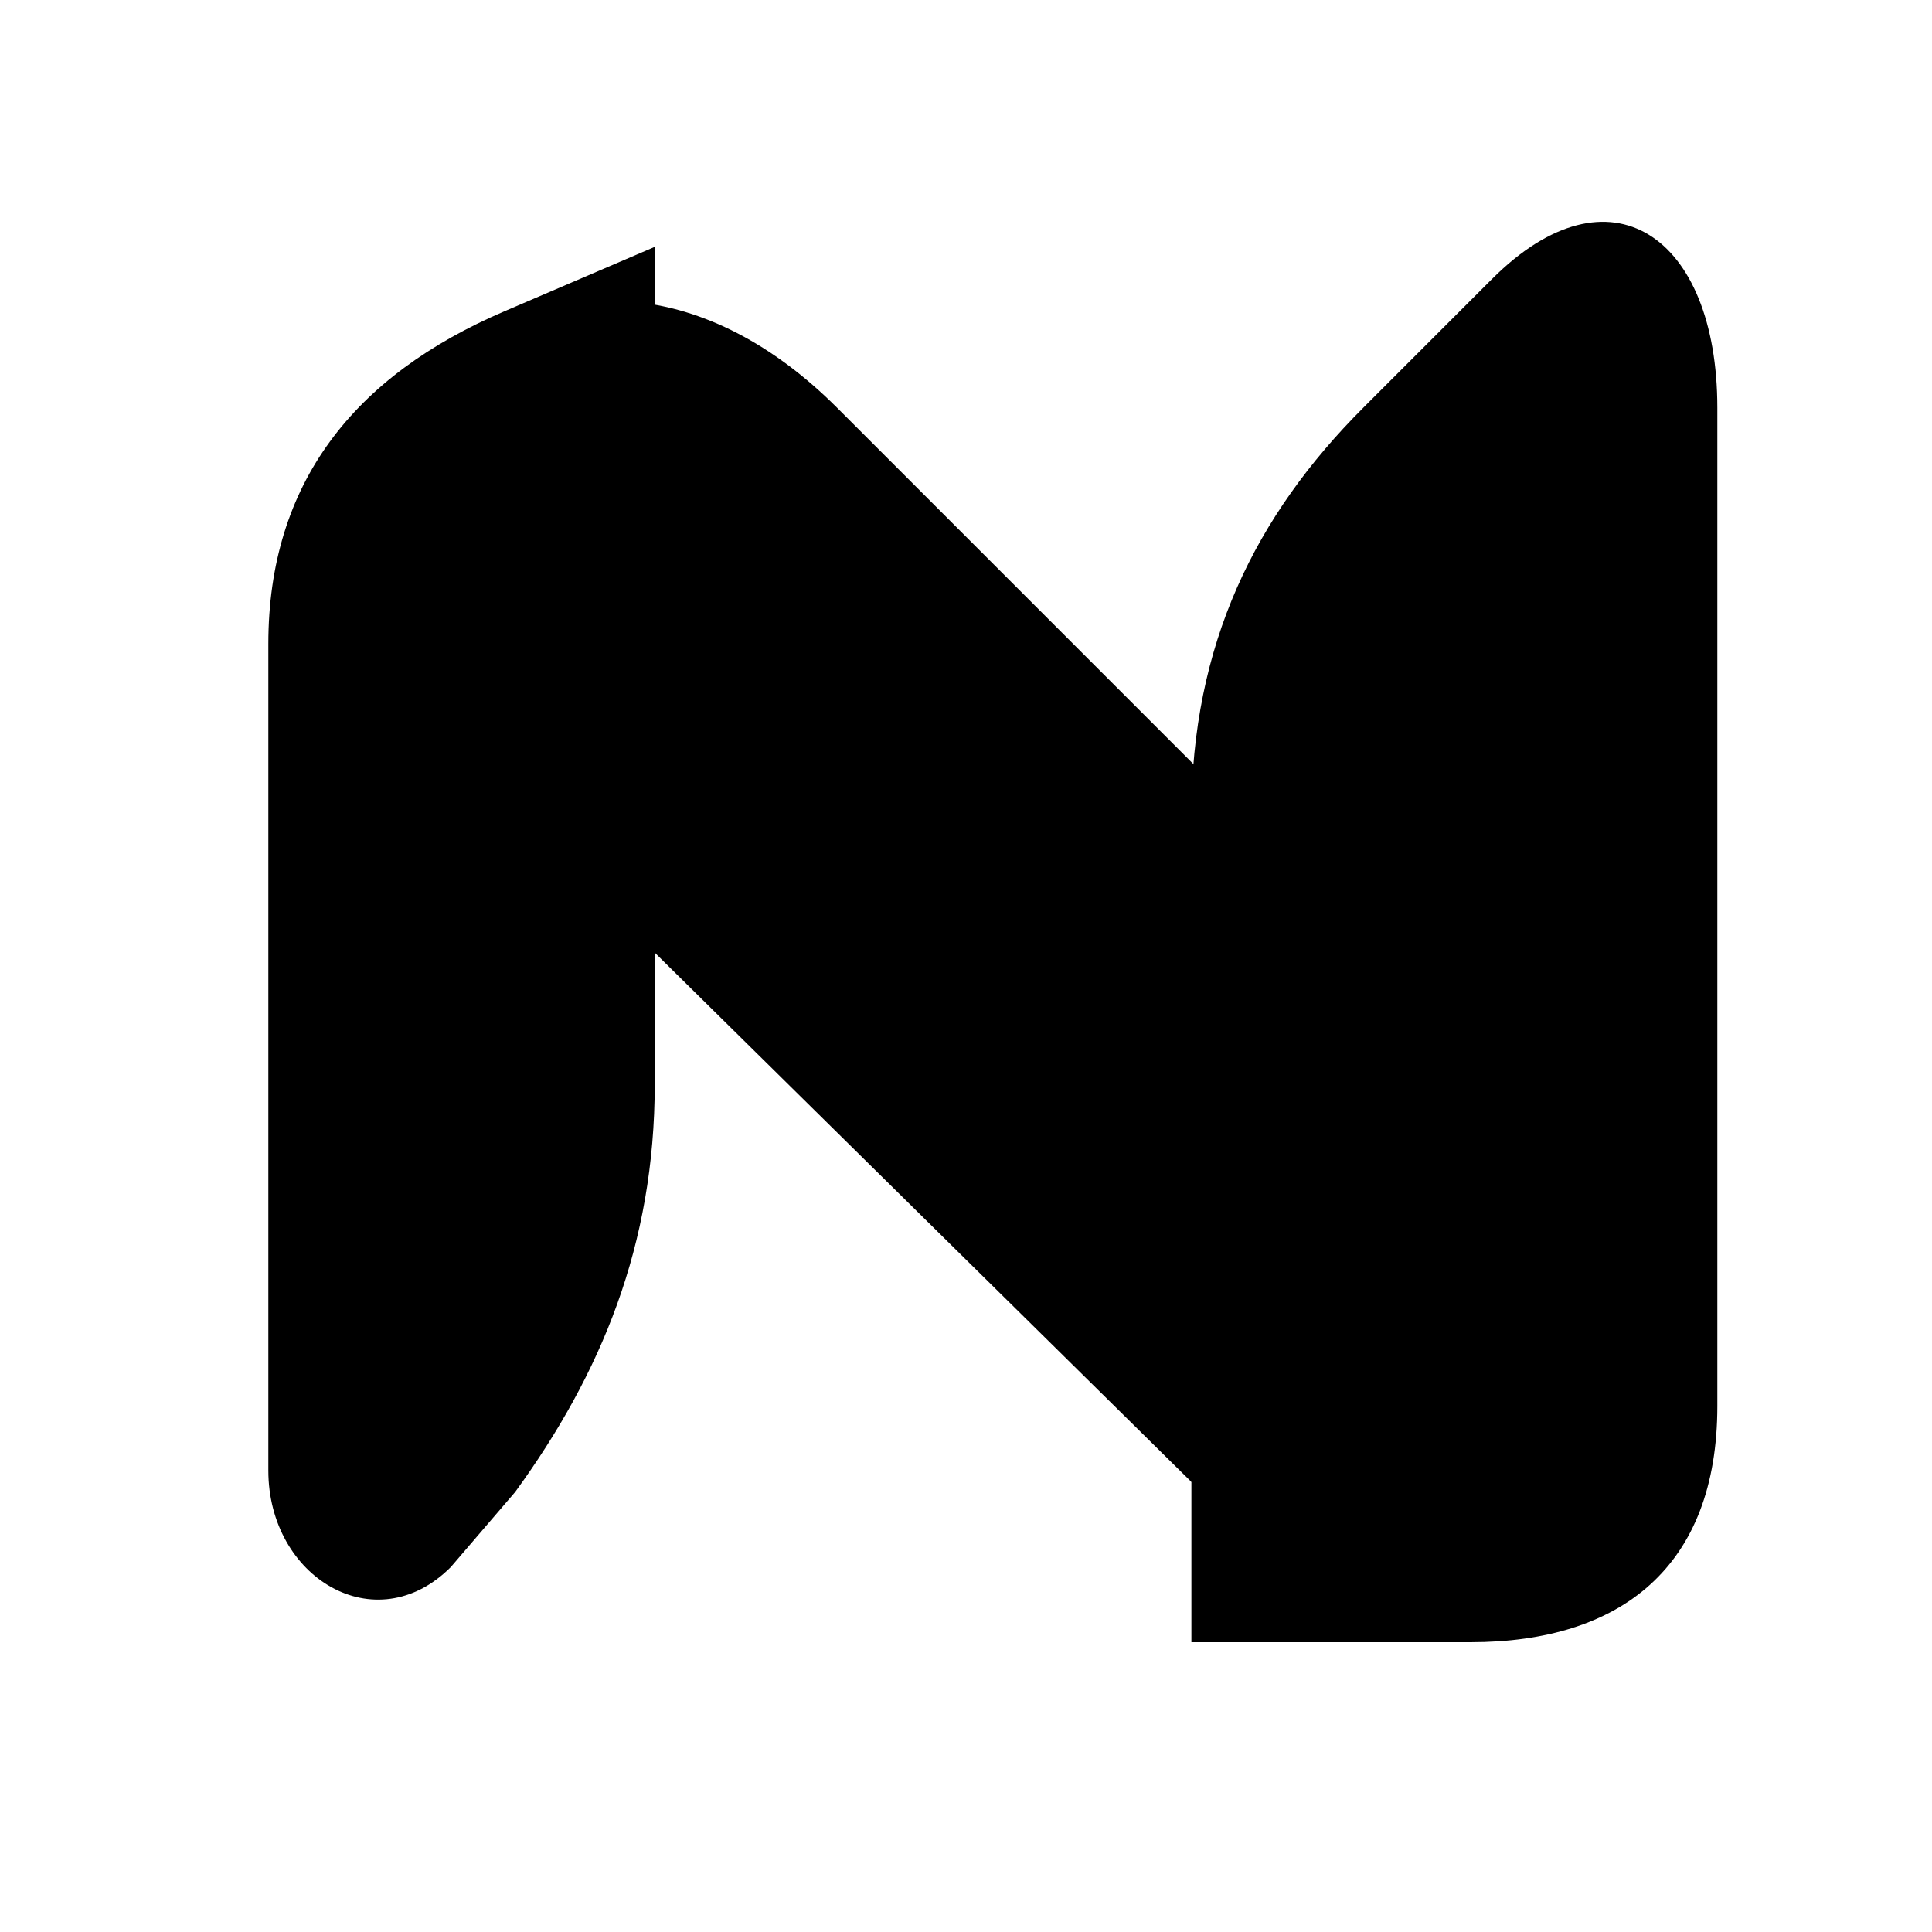
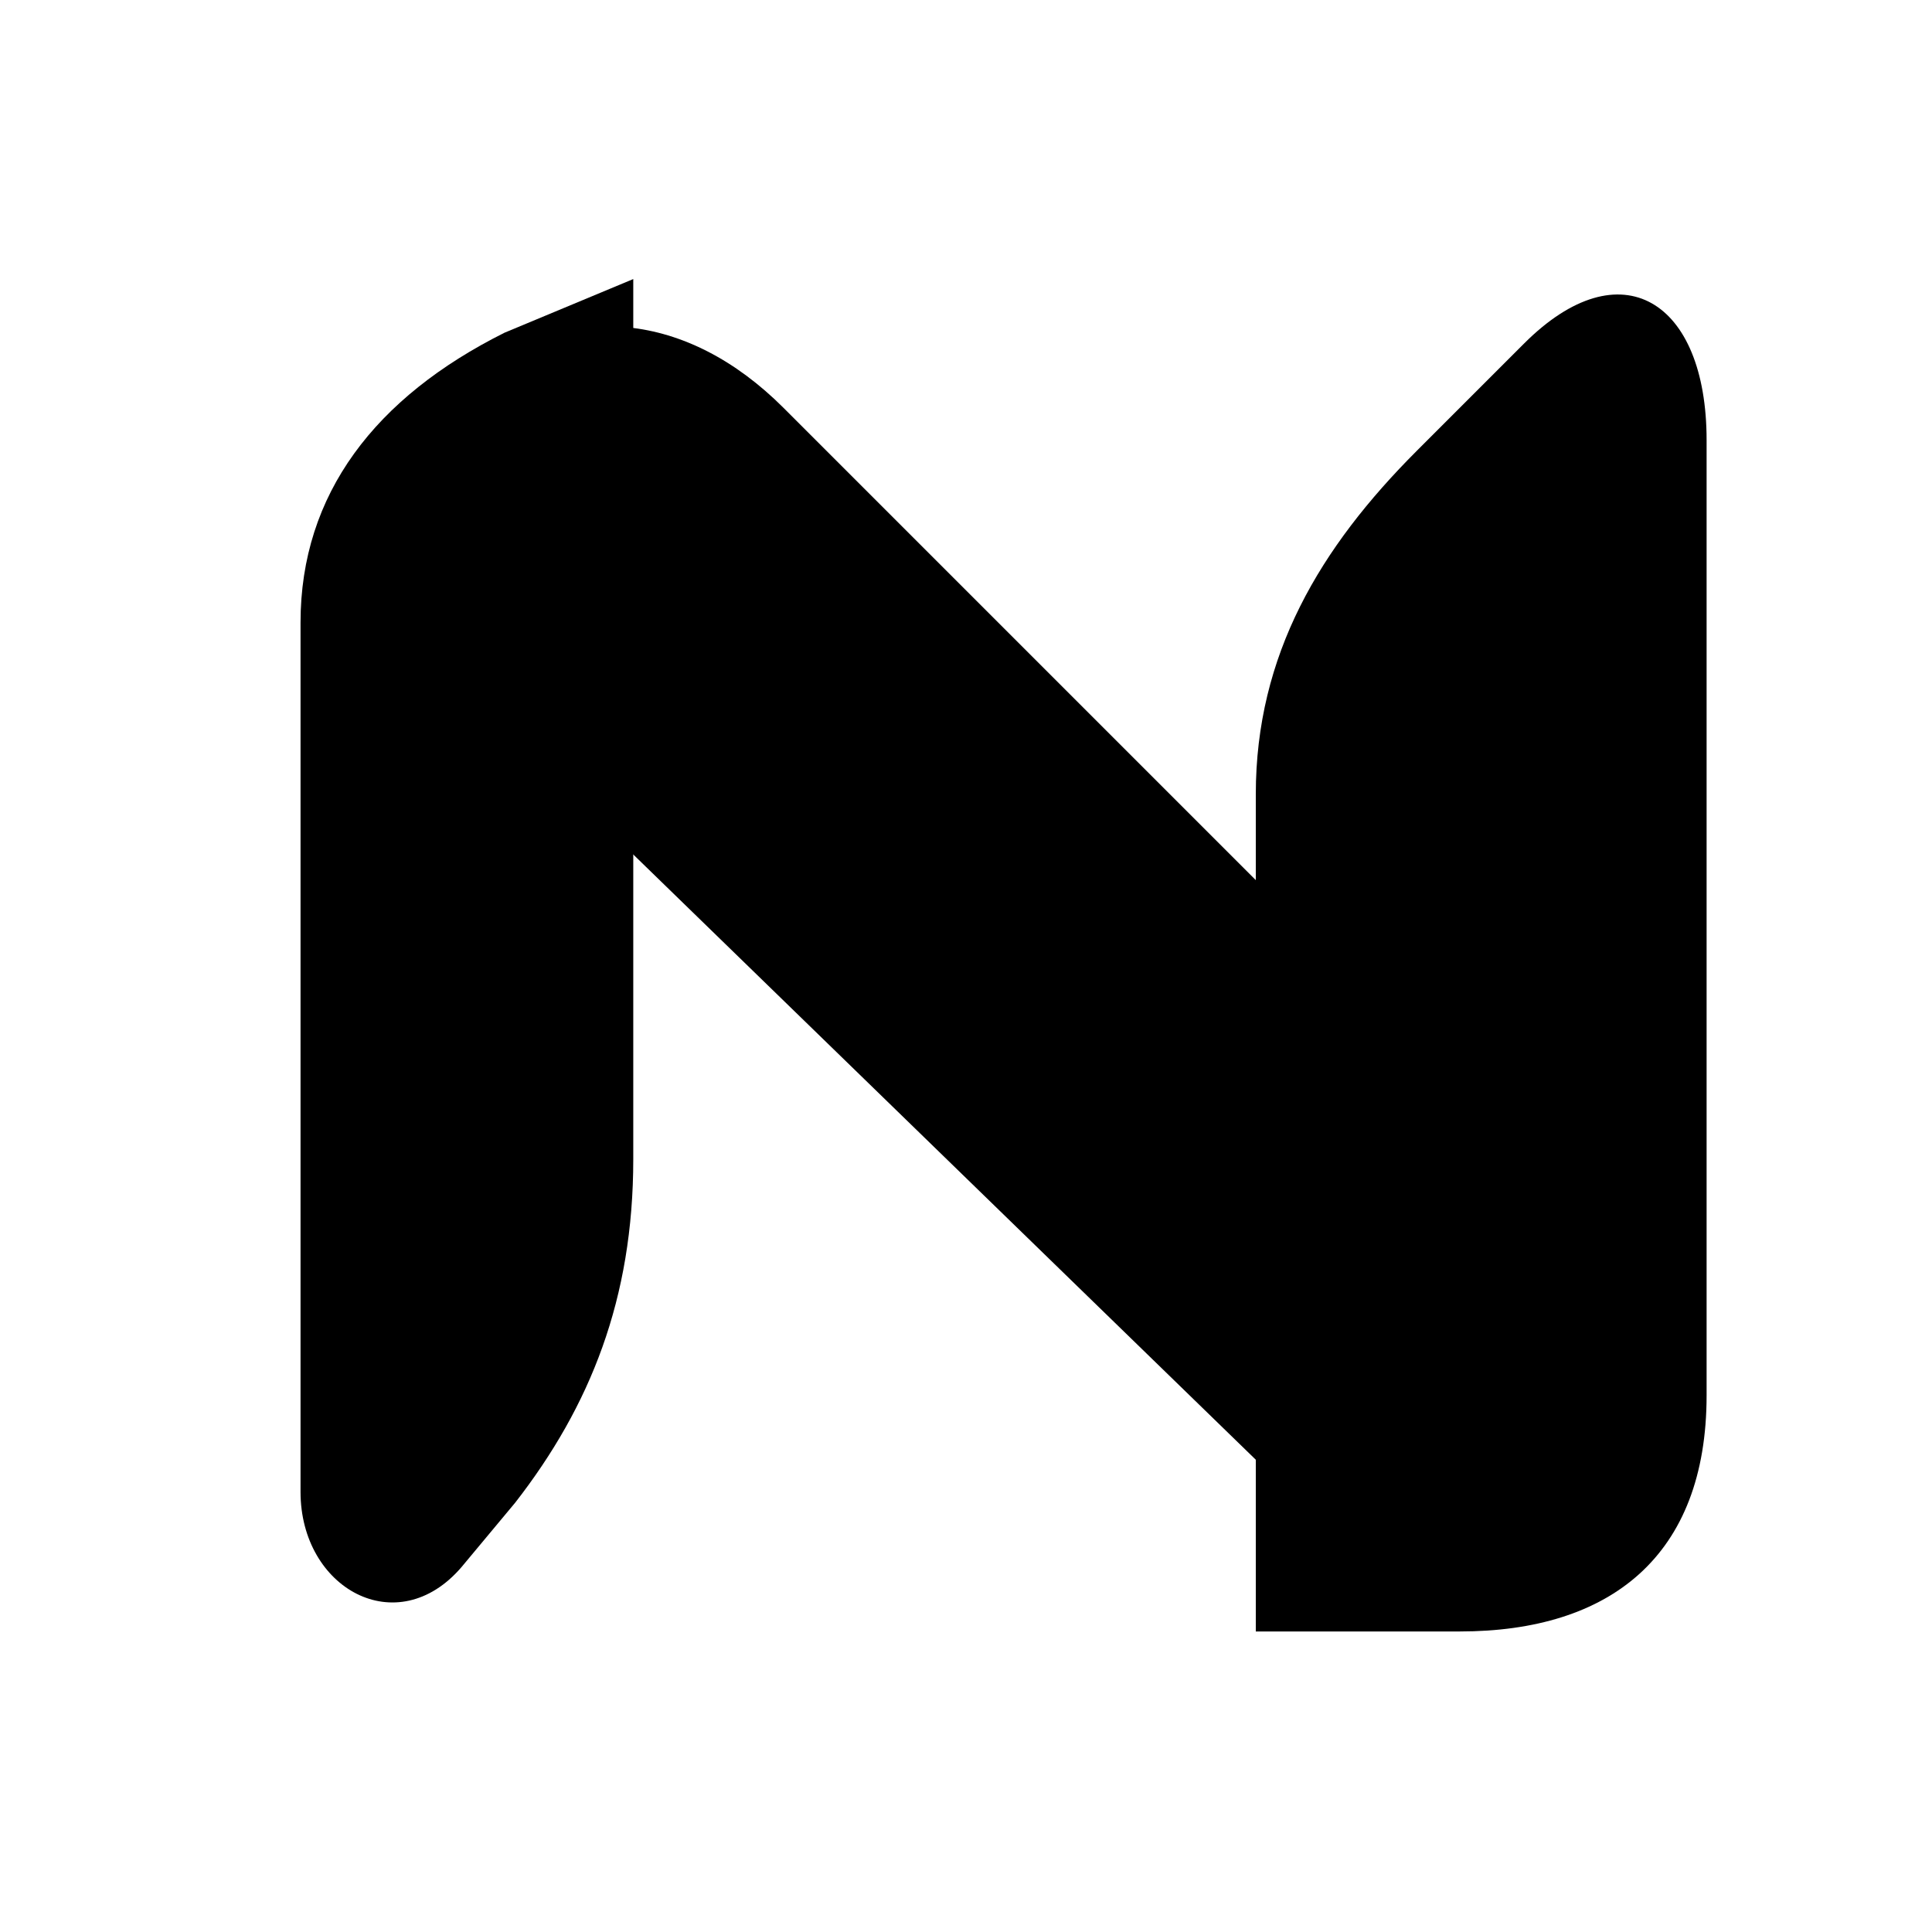
<svg xmlns="http://www.w3.org/2000/svg" viewBox="0 0 180 180" fill="none" role="img" aria-label="NOORMEXA">
-   <path d="M25 137V60C25 45 33 35 47 29L61 23V101C61 116 56 128 48 139L42 146C35 153 25 147 25 137Z" fill="currentColor" />
-   <path d="M111 76C111 60 117 48 127 38L139 26C150 15 160 22 160 38V131C160 146 151 153 137 153H111V76Z" fill="currentColor" />
-   <path d="M41 34C52 25 66 26 78 38L149 109C161 121 162 136 152 146C142 156 127 154 116 143L43 71C31 59 31 43 41 34Z" fill="currentColor" />
+   <path d="M28 139V58C28 46 35 37 47 31L59 26V108C59 121 55 131 48 140L43 146C37 153 28 148 28 139Z" fill="currentColor" />
+   <path d="M117 74C117 61 123 51 132 42L142 32C151 23 159 28 159 41V130C159 145 150 152 136 152H117V74Z" fill="currentColor" />
+   <path d="M44 35C53 28 64 29 73 38L143 108C153 118 154 130 146 138C138 146 126 145 117 136L45 66C36 57 35 43 44 35Z" fill="currentColor" />
</svg>
